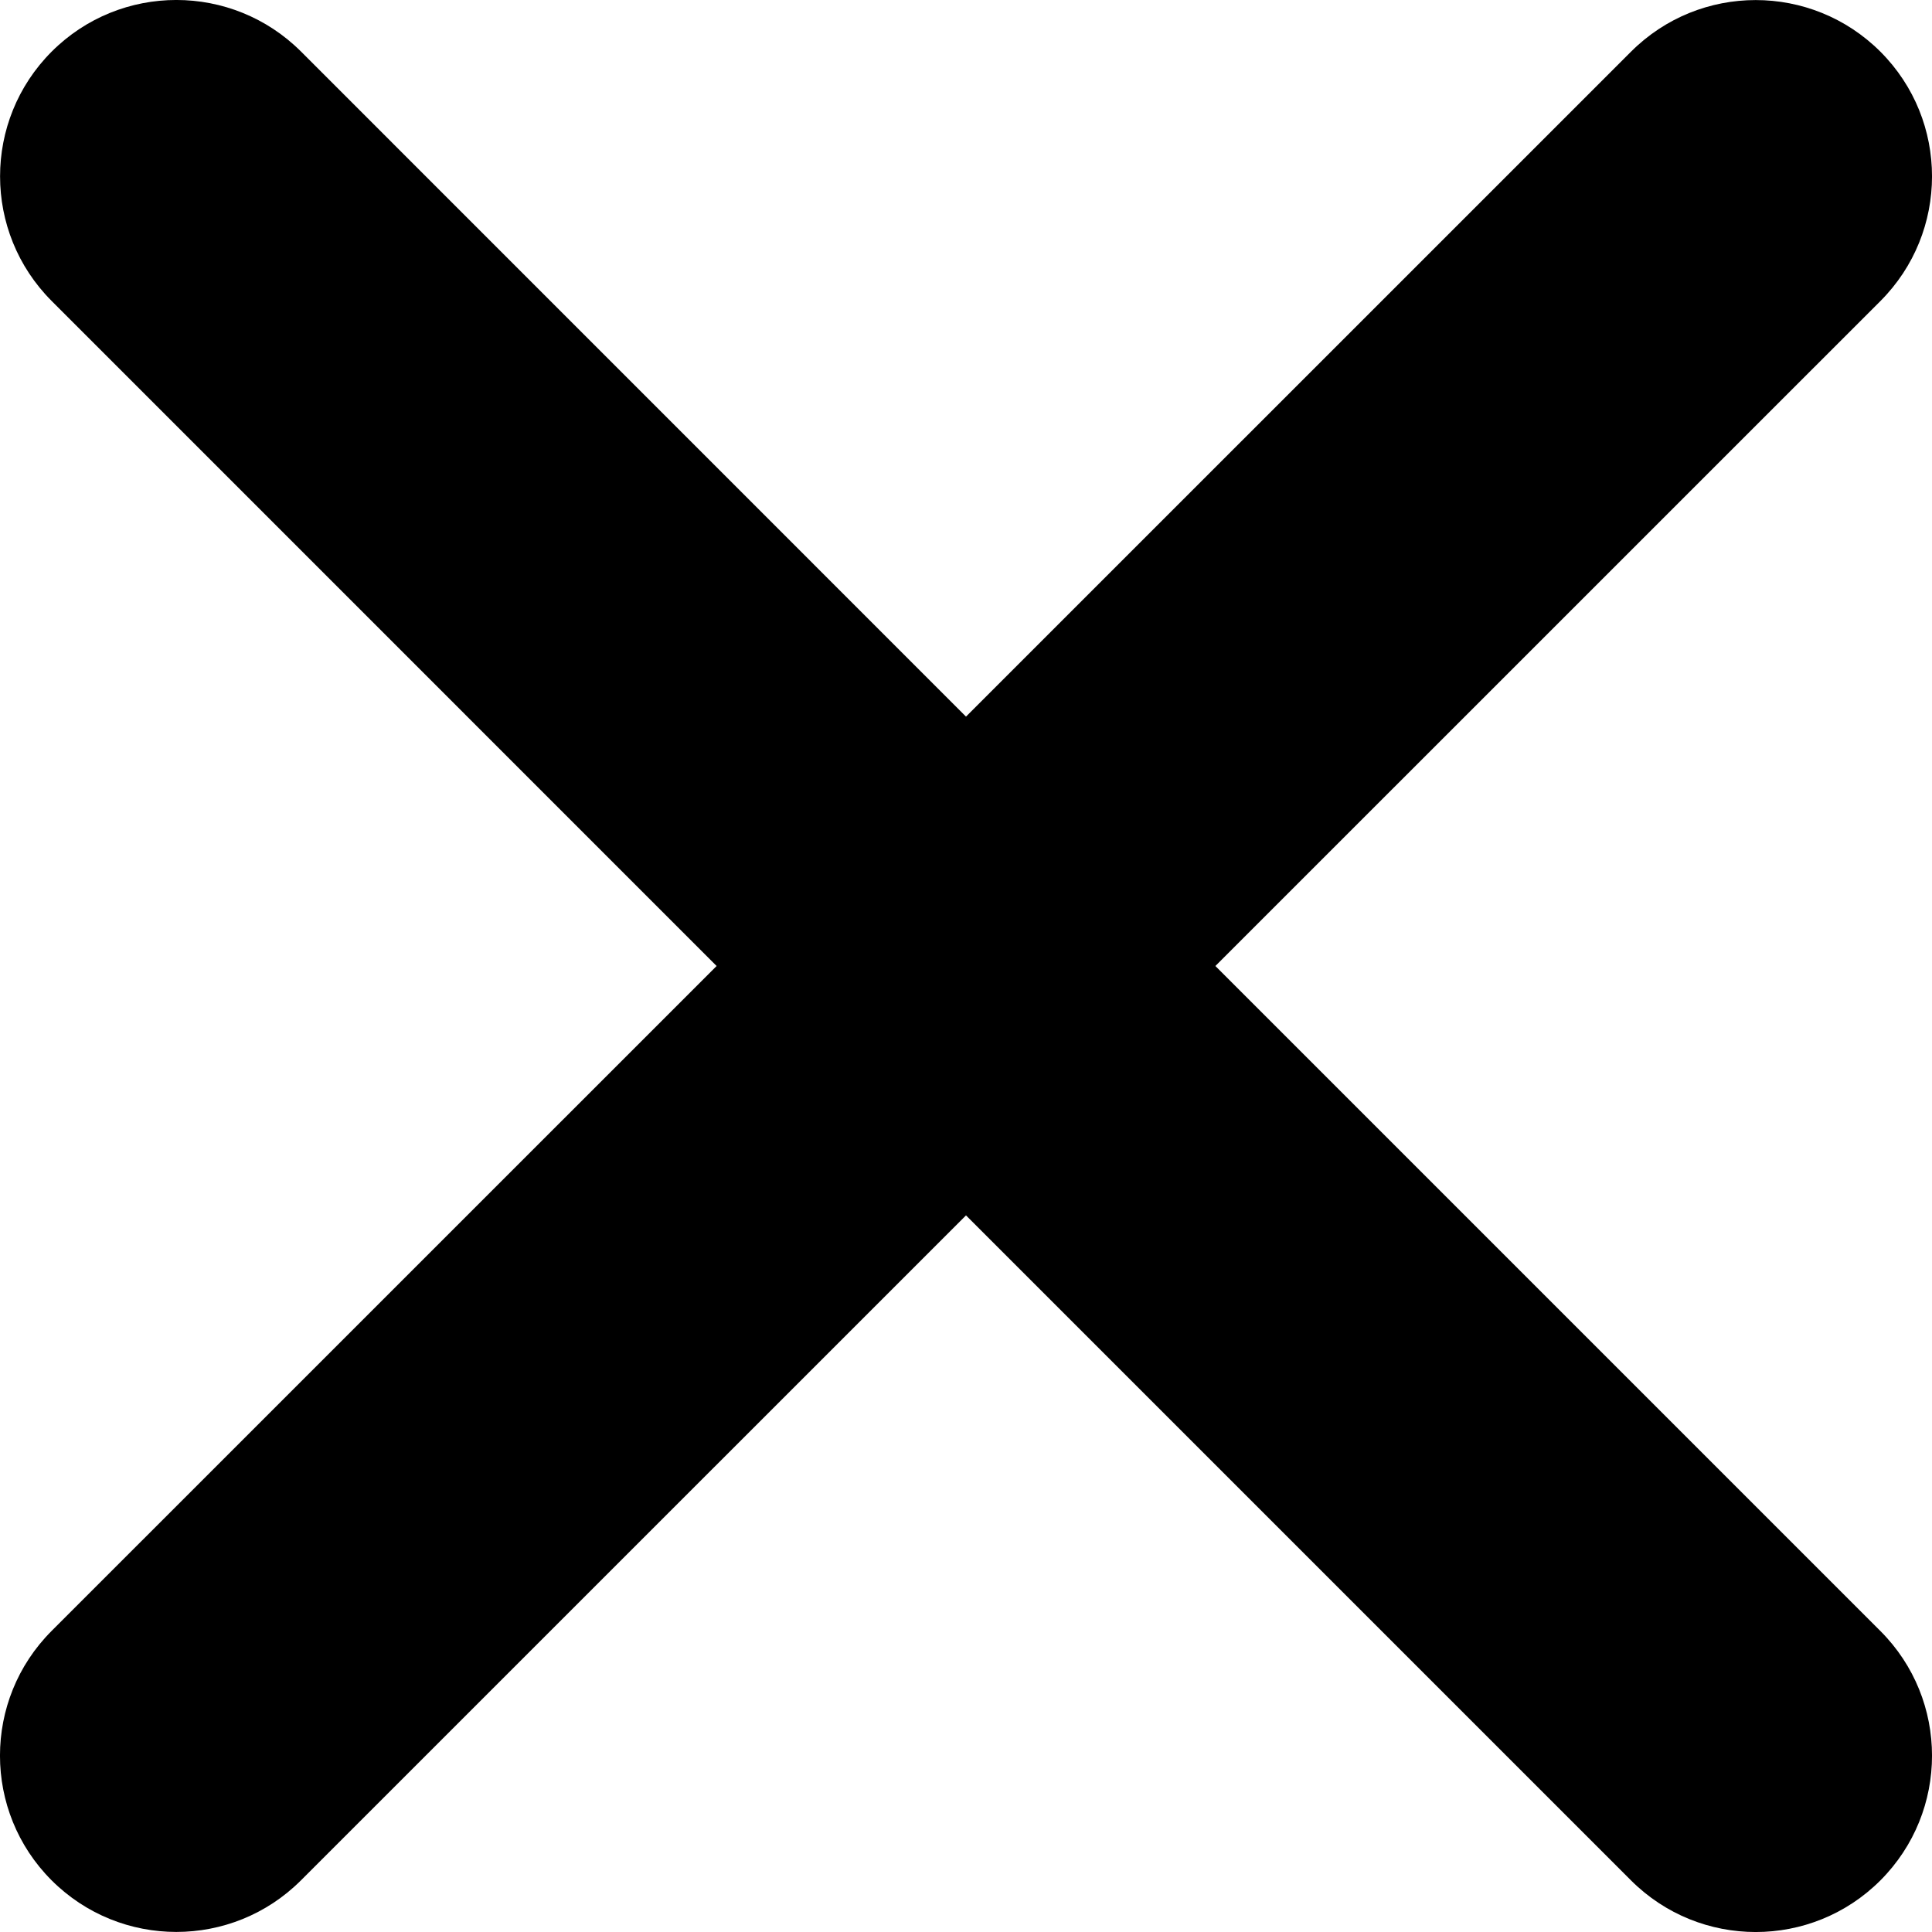
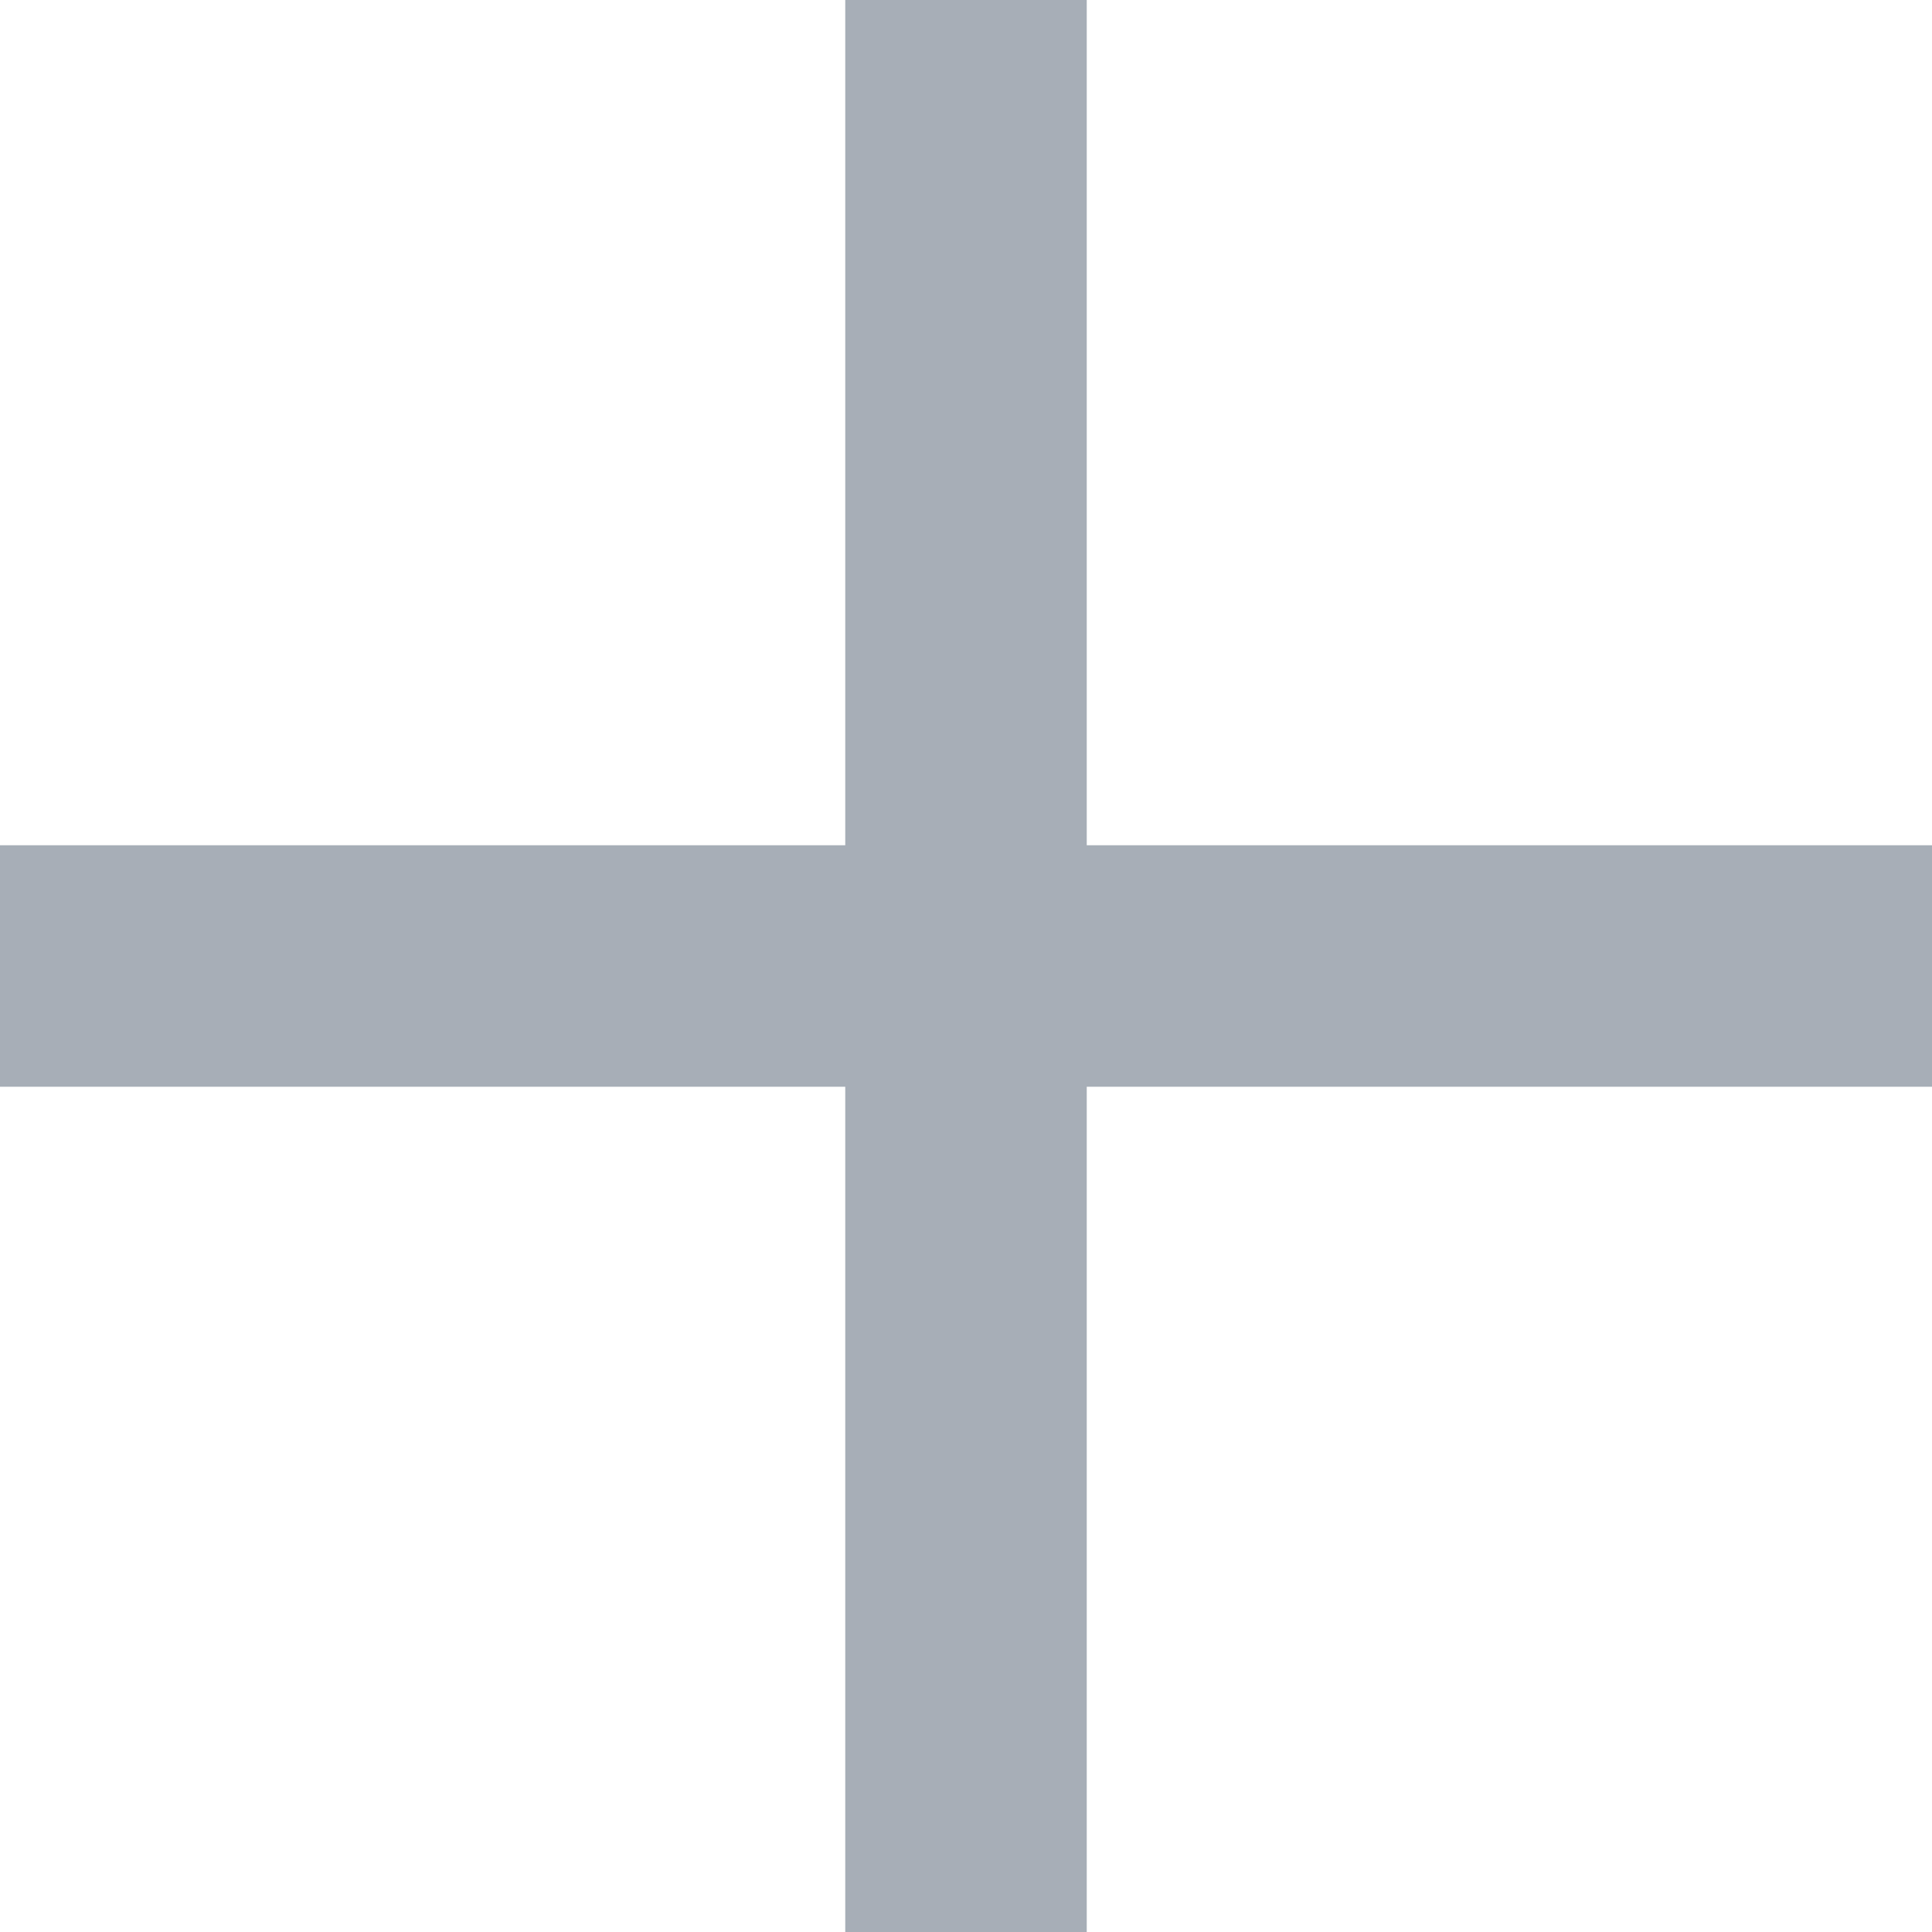
- <svg xmlns="http://www.w3.org/2000/svg" viewBox="0 0 24 24">
-   <path d="M12 8.902L20.261.642c.855-.855 2.242-.855 3.098 0 .855.855.855 2.242 0 3.098L15.098 12l8.261 8.261c.855.855.855 2.242 0 3.098-.855.855-2.242.855-3.098 0L12 15.098 3.739 23.358c-.855.855-2.242.855-3.098 0-.855-.855-.855-2.242 0-3.098L8.902 12 .642 3.739c-.855-.855-.855-2.242 0-3.098.855-.855 2.242-.855 3.098 0L12 8.902z" fill="currentColor" fill-rule="evenodd" />
+ <svg xmlns="http://www.w3.org/2000/svg" width="16" height="16" viewBox="0 0 16 16" fill="none">
+   <path d="M0 7H16V9H0V7Z" fill="#A7AEB7" />
+   <path d="M7 16L7 0L9 -8.74228e-08L9 16L7 16Z" fill="#A7AEB7" />
</svg>
